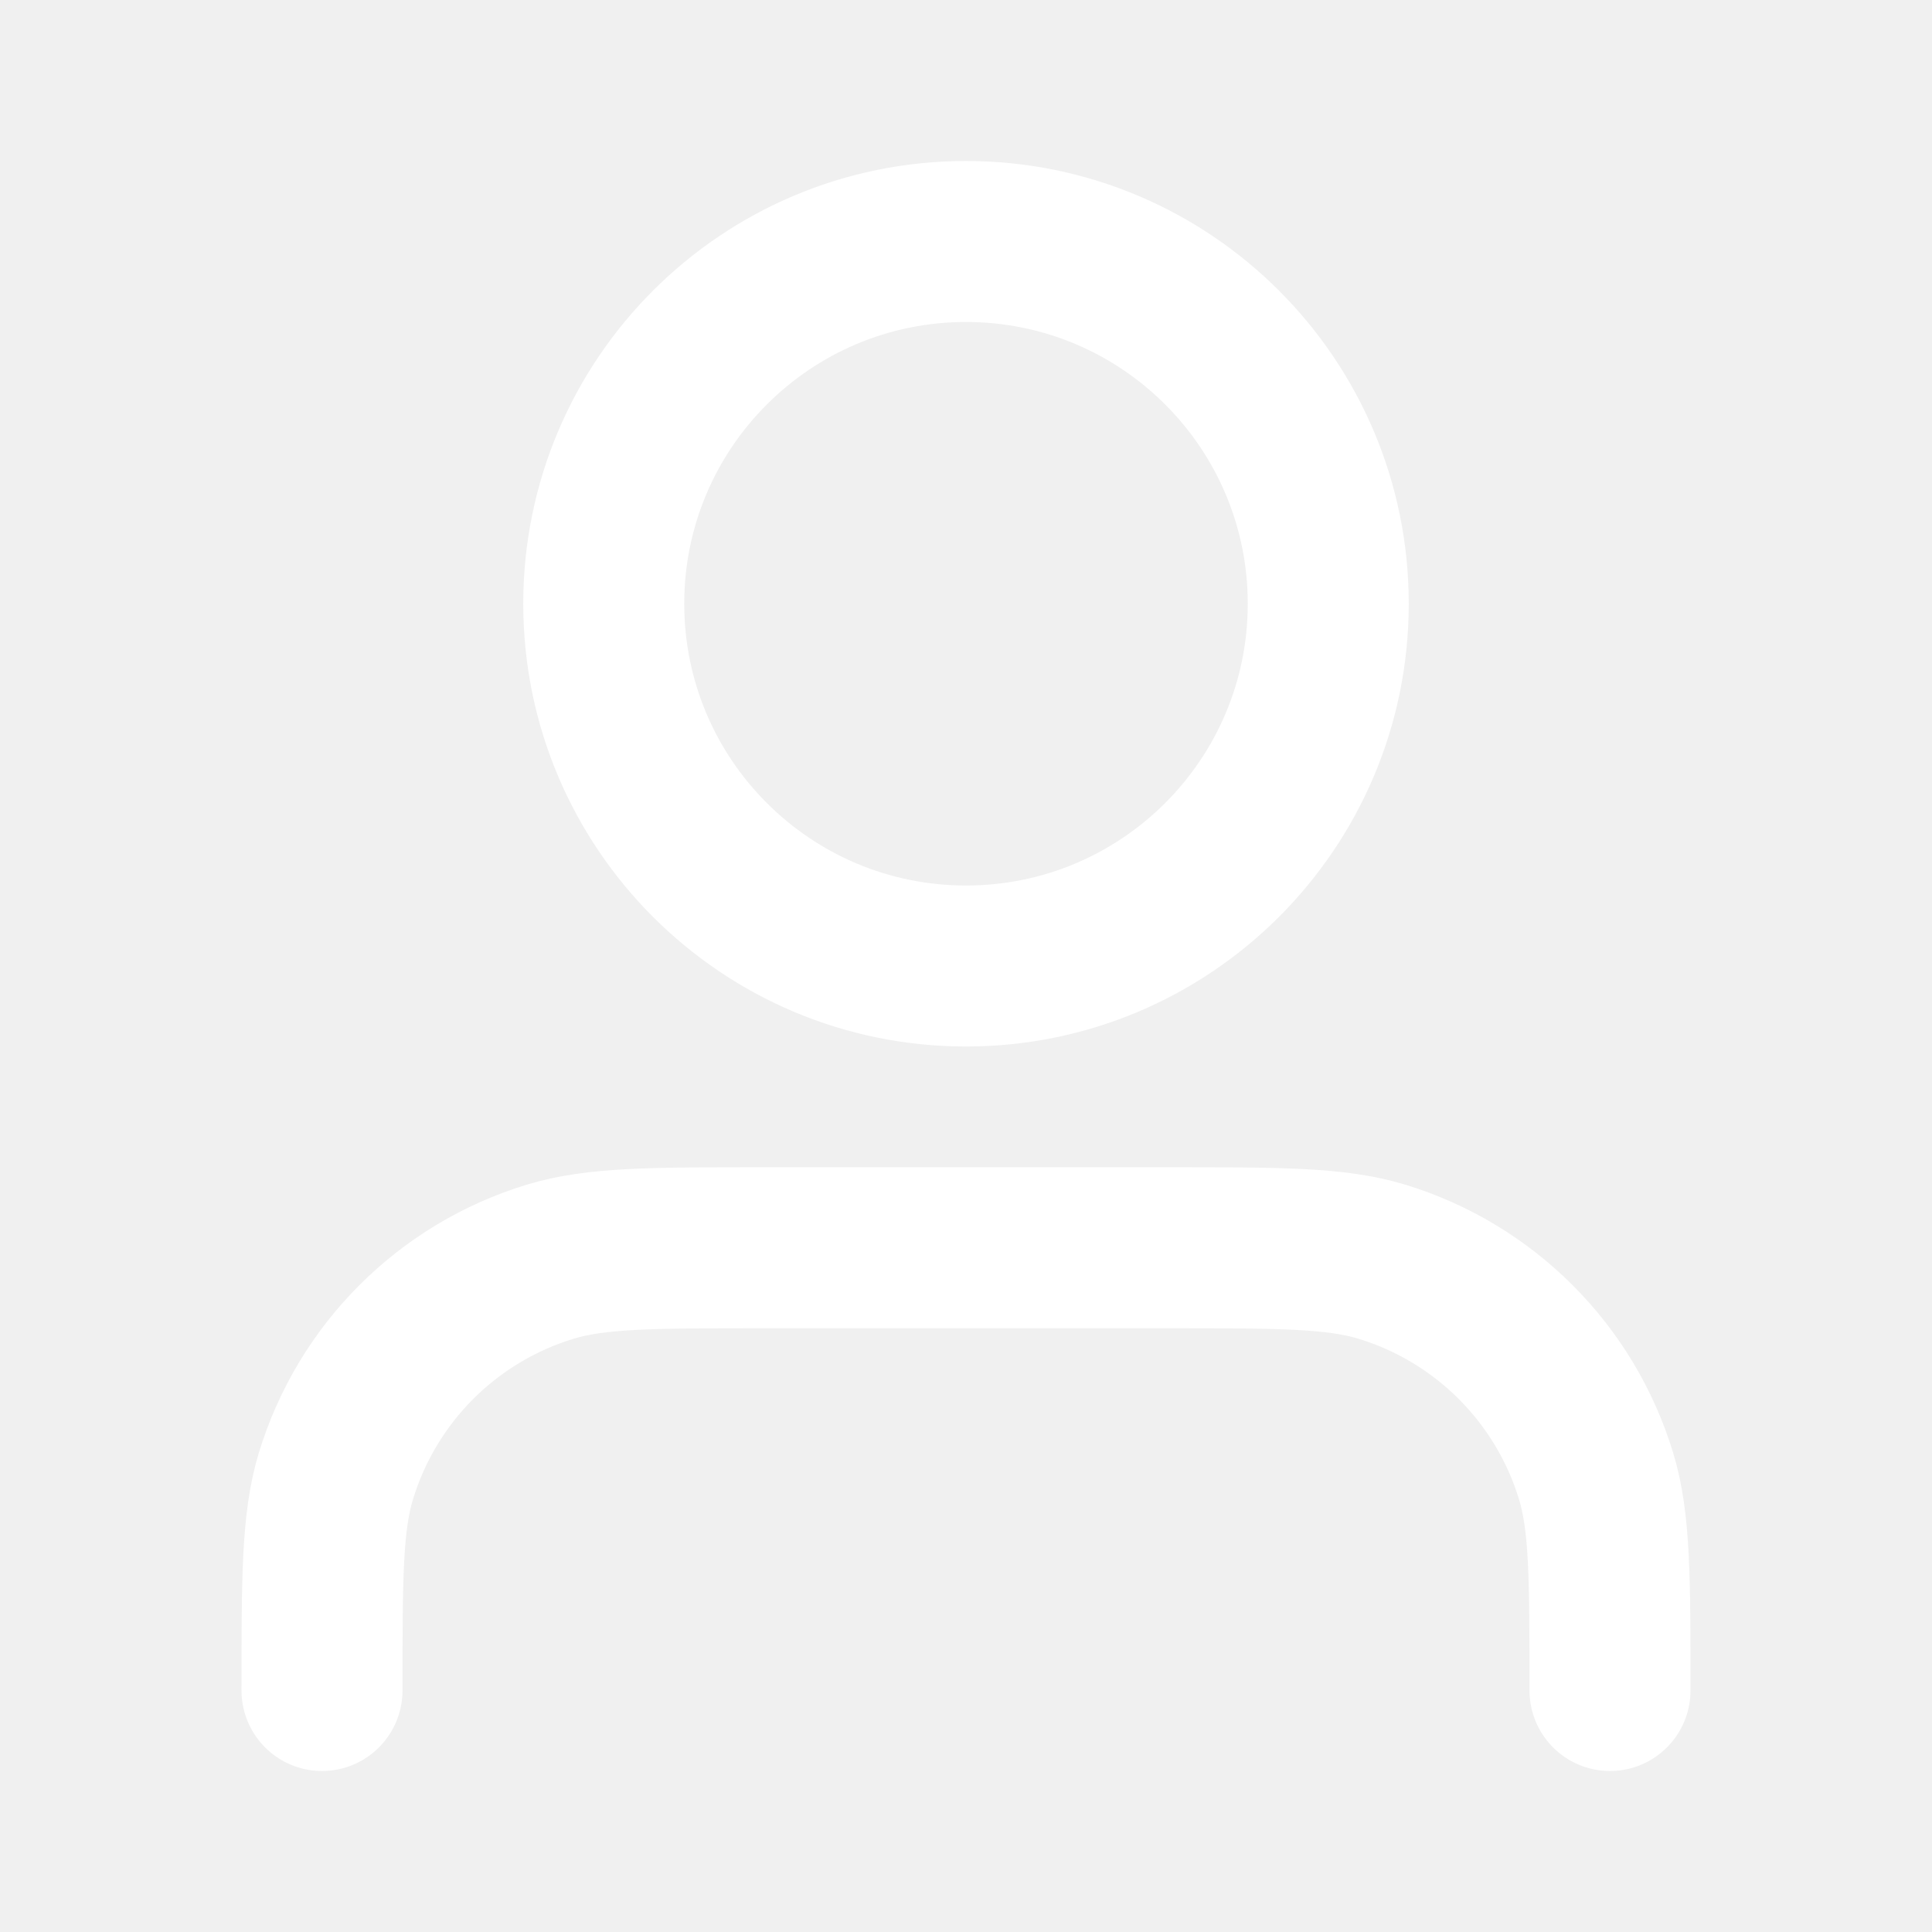
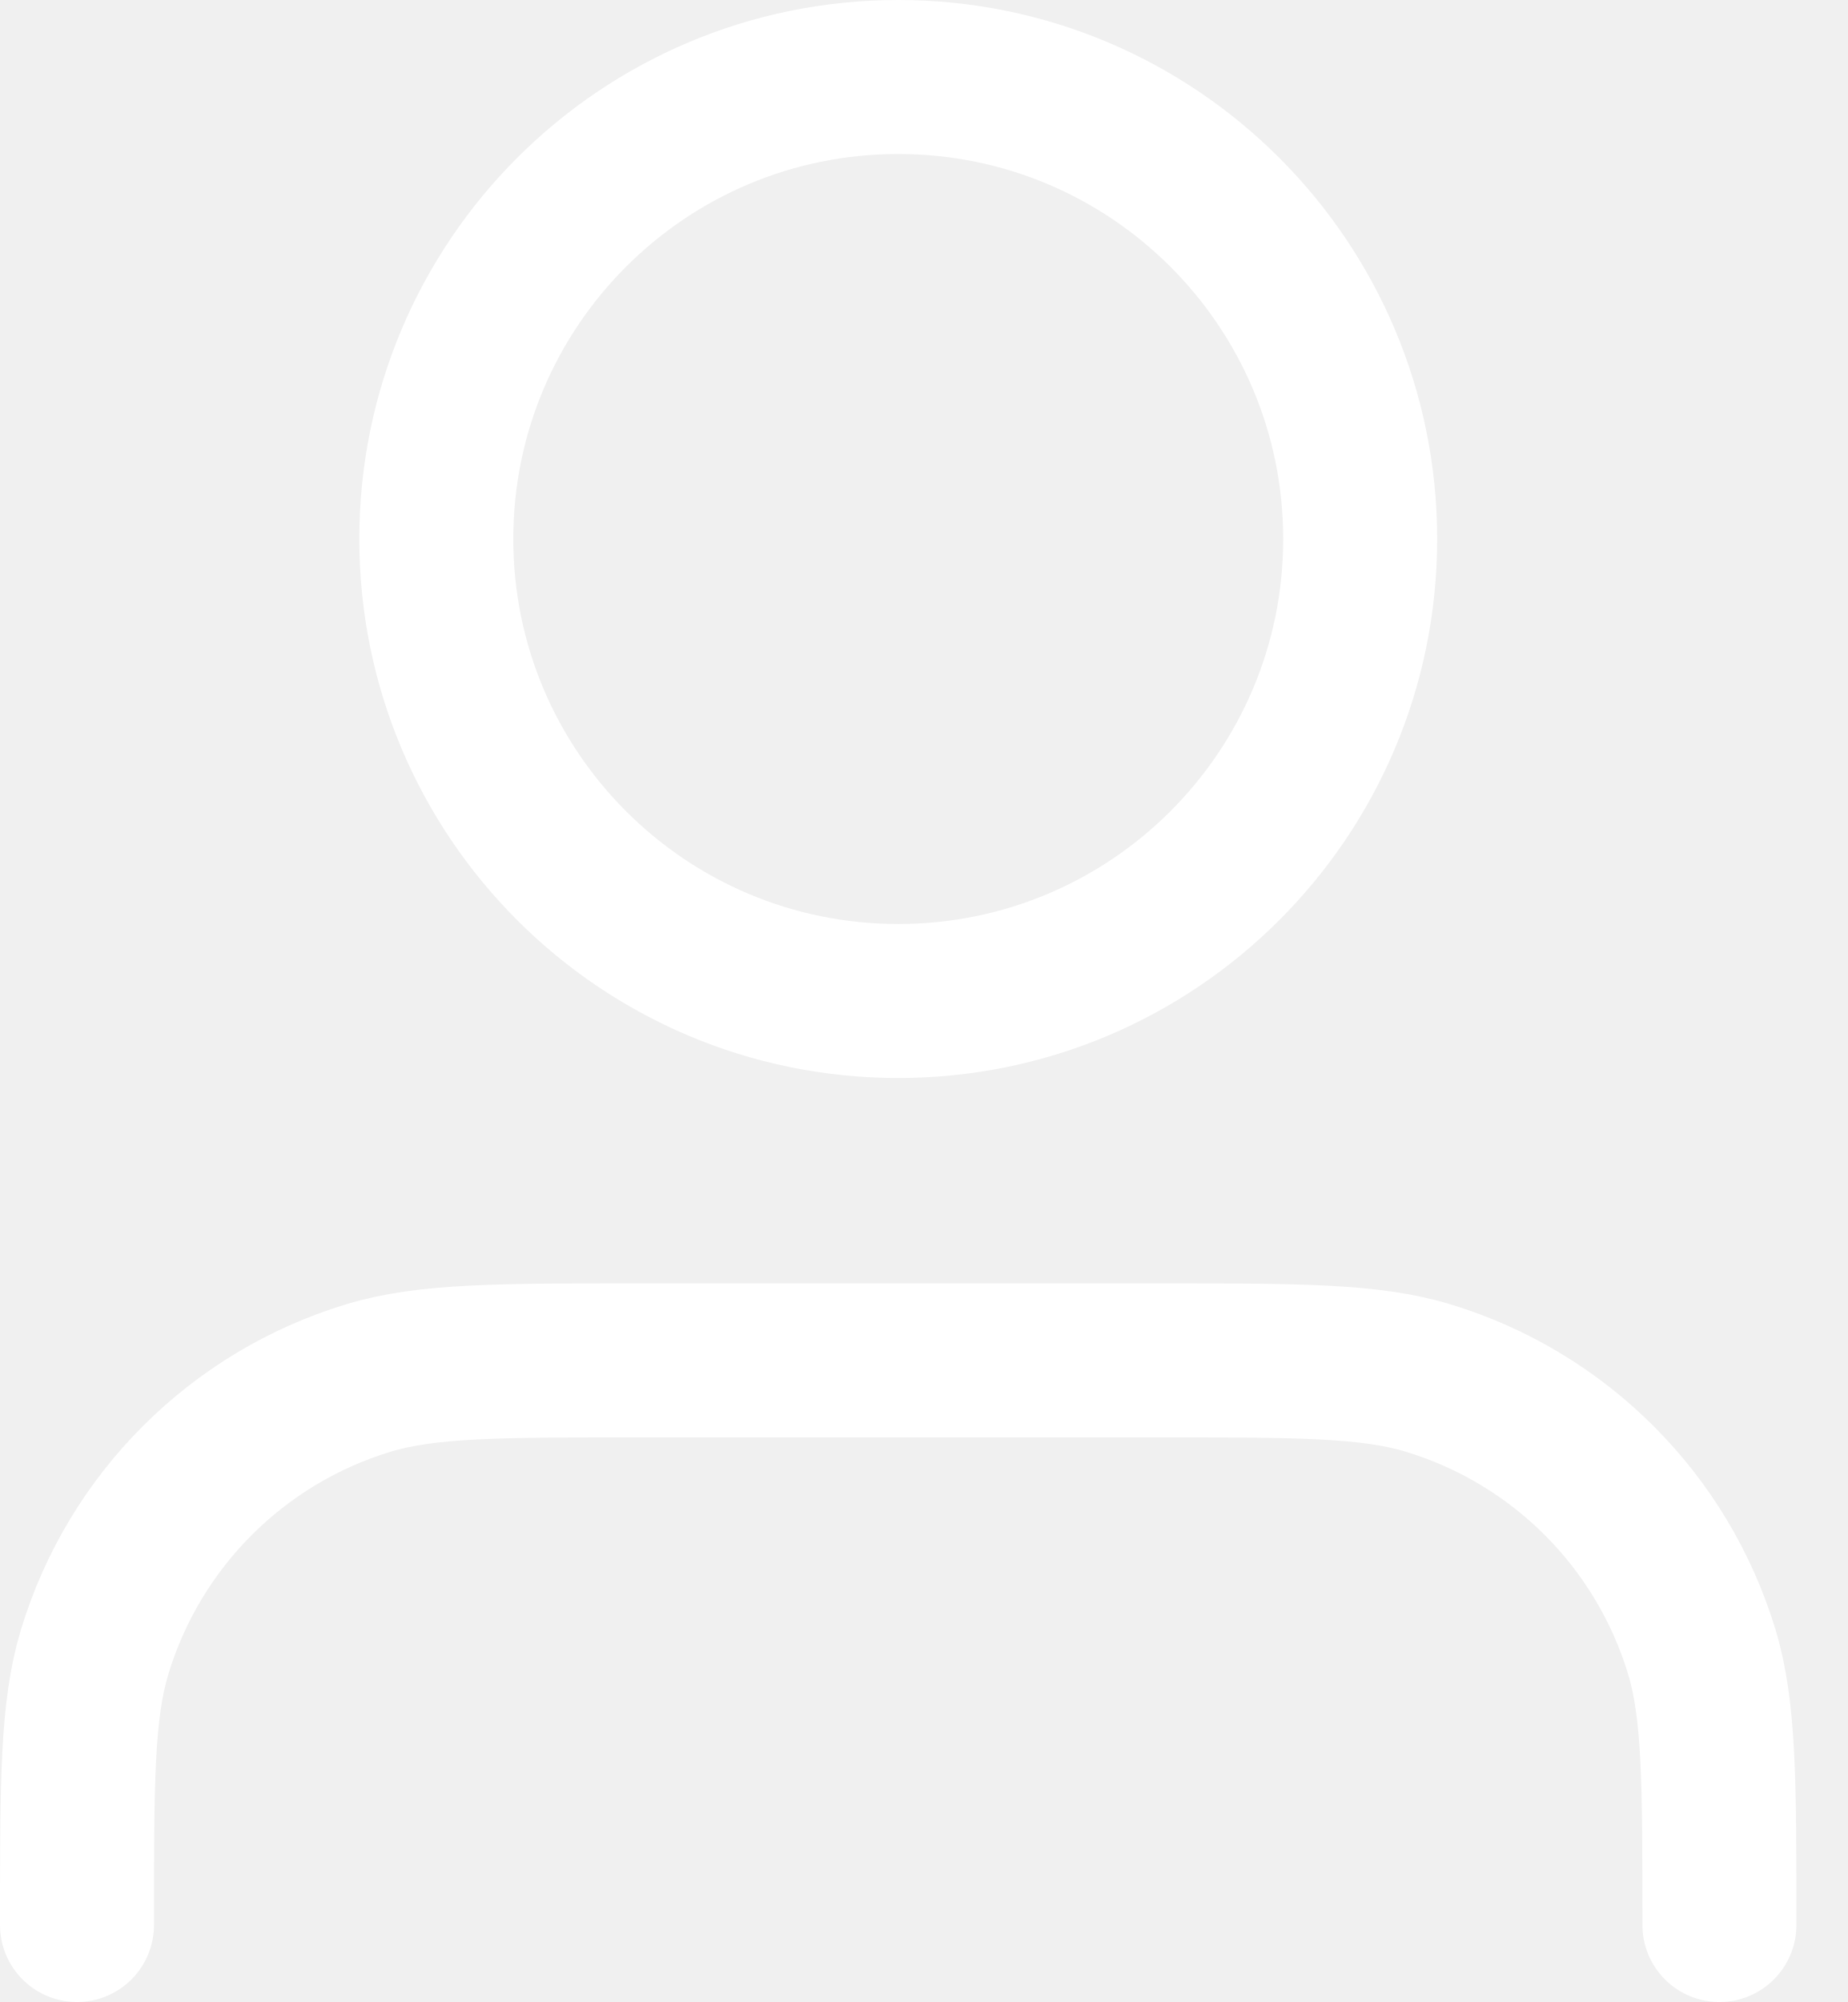
- <svg xmlns="http://www.w3.org/2000/svg" width="24" height="24" viewBox="0 0 24 24" fill="none">
-   <path d="M20 21C20 19.604 20 18.907 19.828 18.339C19.44 17.061 18.439 16.06 17.161 15.672C16.593 15.5 15.896 15.5 14.5 15.5H9.5C8.104 15.5 7.407 15.5 6.839 15.672C5.56 16.06 4.56 17.061 4.172 18.339C4 18.907 4 19.604 4 21M16.5 7.5C16.5 9.985 14.485 12 12 12C9.515 12 7.5 9.985 7.5 7.5C7.5 5.015 9.515 3 12 3C14.485 3 16.5 5.015 16.5 7.5Z" stroke="white" stroke-width="2" stroke-linecap="round" stroke-linejoin="round" />
+ <svg xmlns="http://www.w3.org/2000/svg" width="24" height="26" viewBox="0 0 24 26" fill="none">
+   <path d="M22.333 25C22.333 23.139 22.333 22.209 22.104 21.452C21.587 19.747 20.253 18.413 18.548 17.896C17.791 17.667 16.861 17.667 15 17.667H8.333C6.473 17.667 5.542 17.667 4.785 17.896C3.081 18.413 1.747 19.747 1.23 21.452C1 22.209 1 23.139 1 25M17.667 7C17.667 10.314 14.98 13 11.667 13C8.353 13 5.667 10.314 5.667 7C5.667 3.686 8.353 1 11.667 1C14.98 1 17.667 3.686 17.667 7Z" stroke="white" stroke-width="2" stroke-linecap="round" stroke-linejoin="round" />
</svg>
